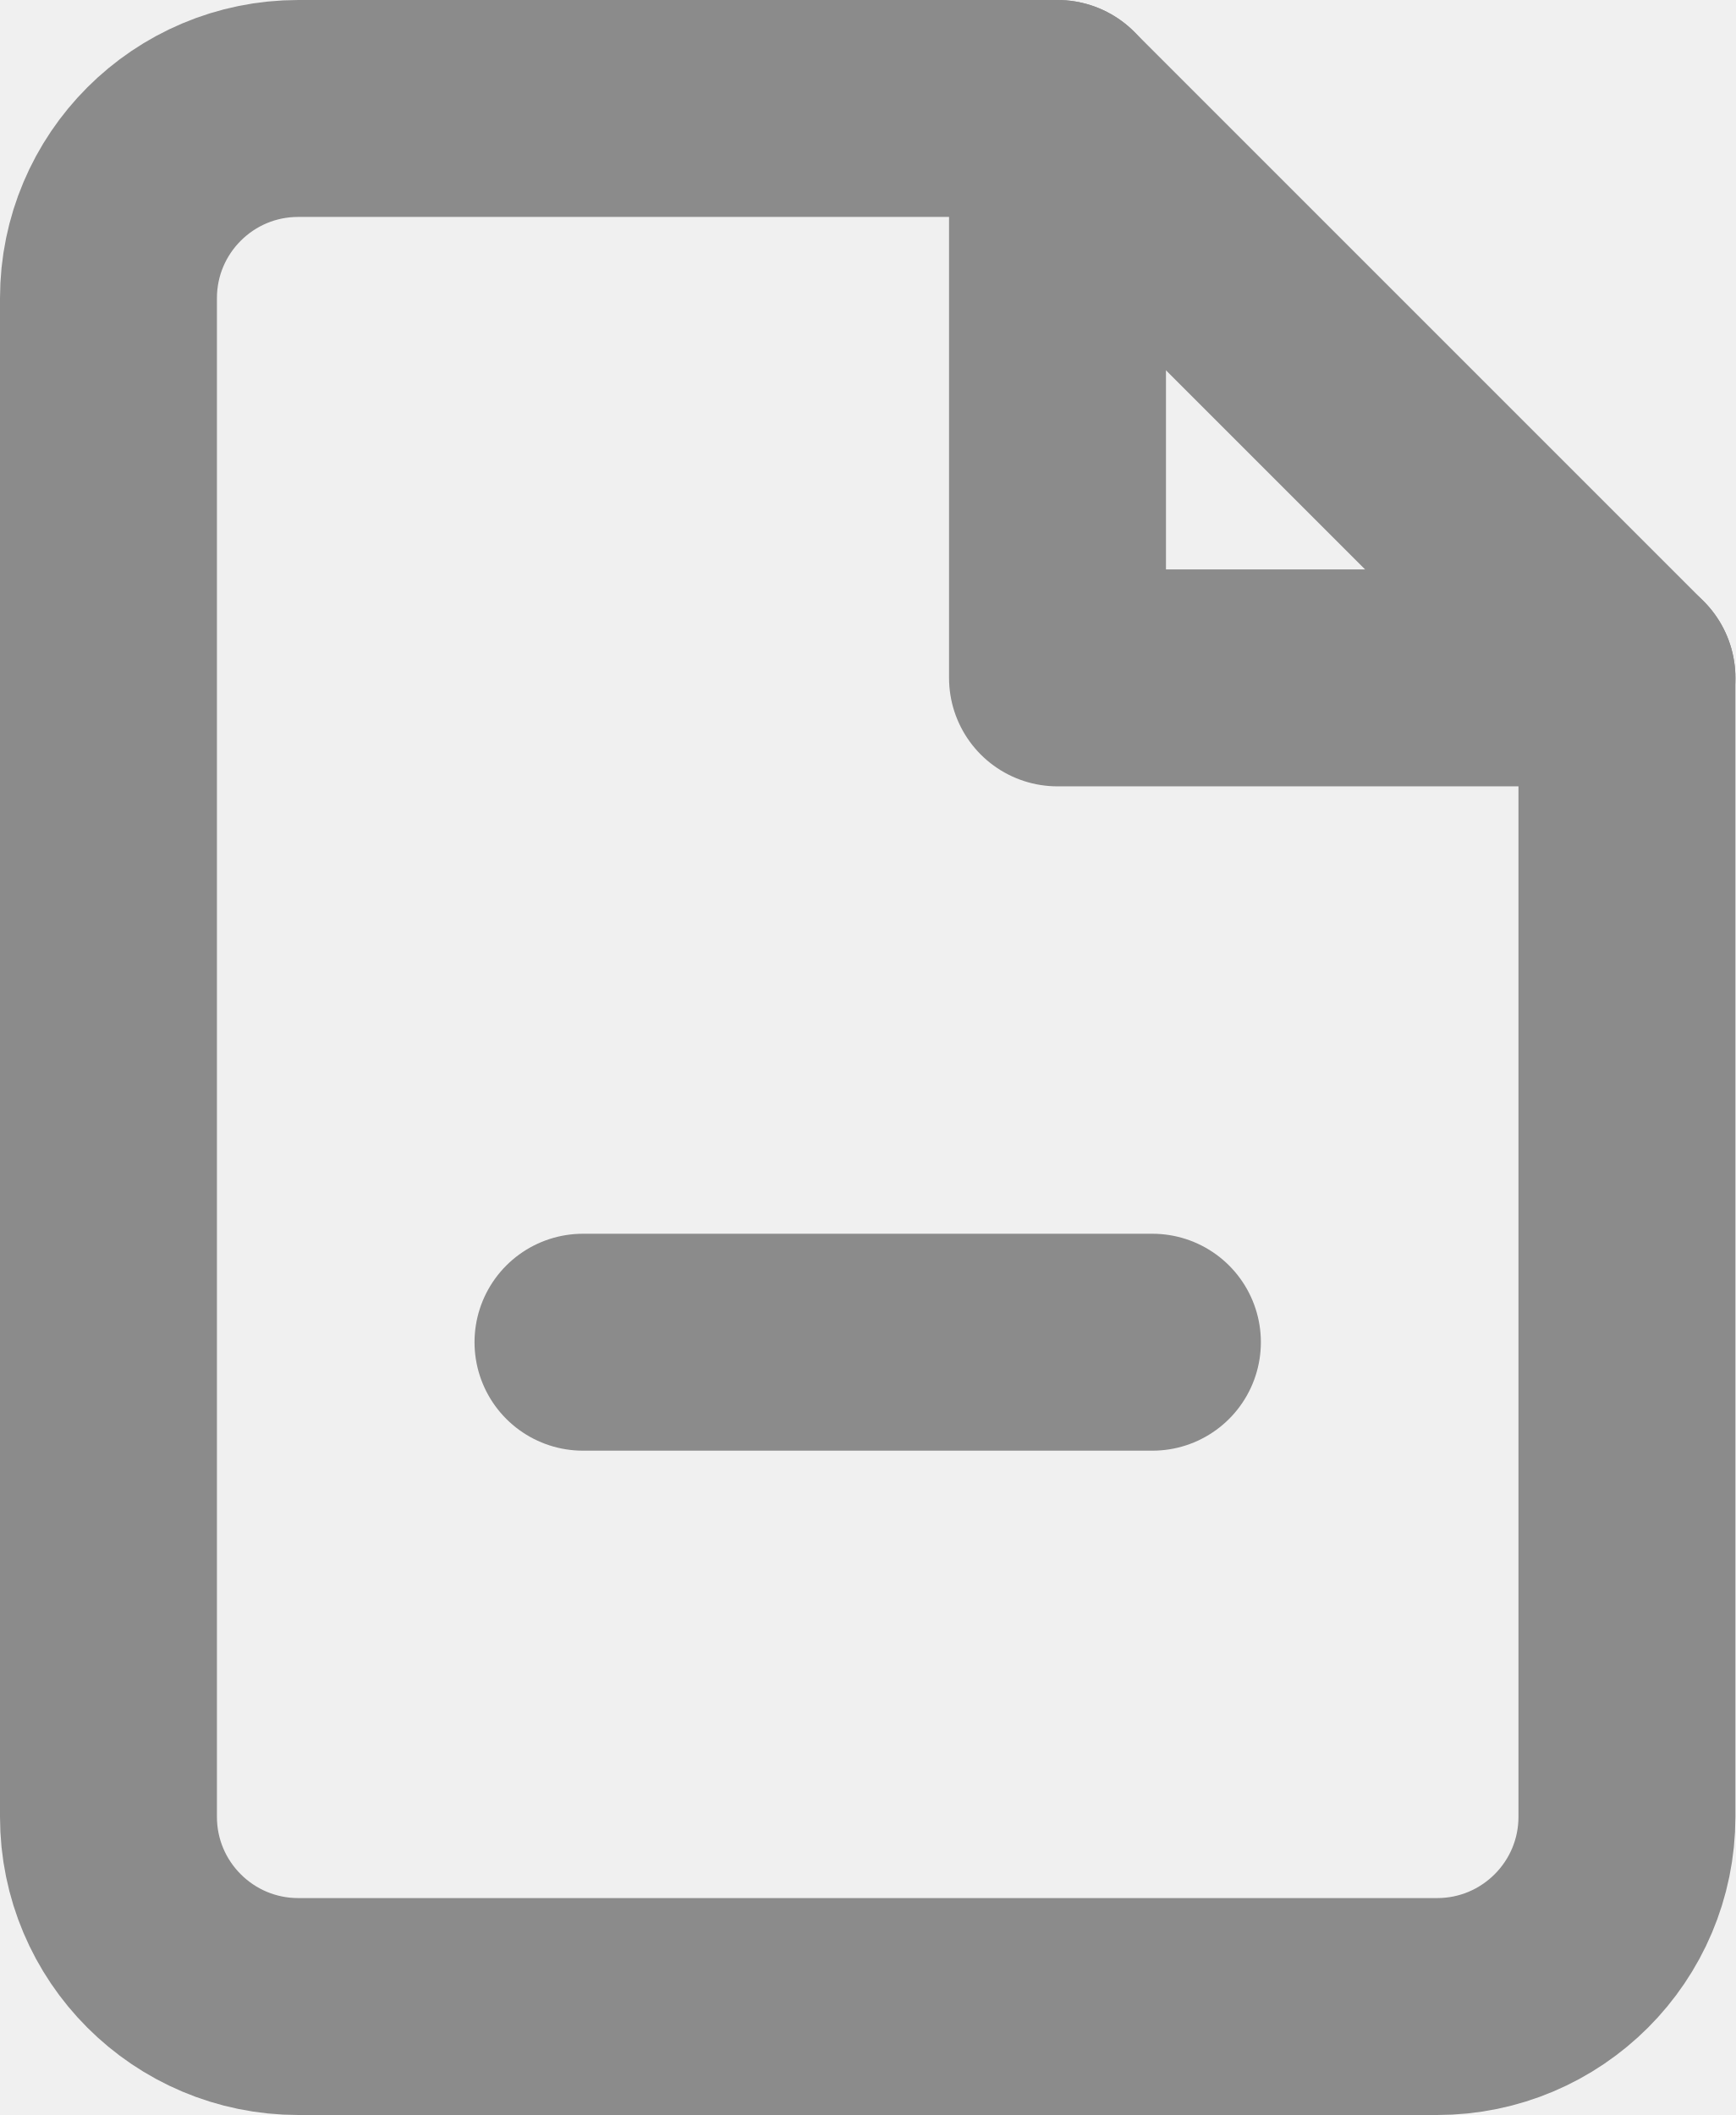
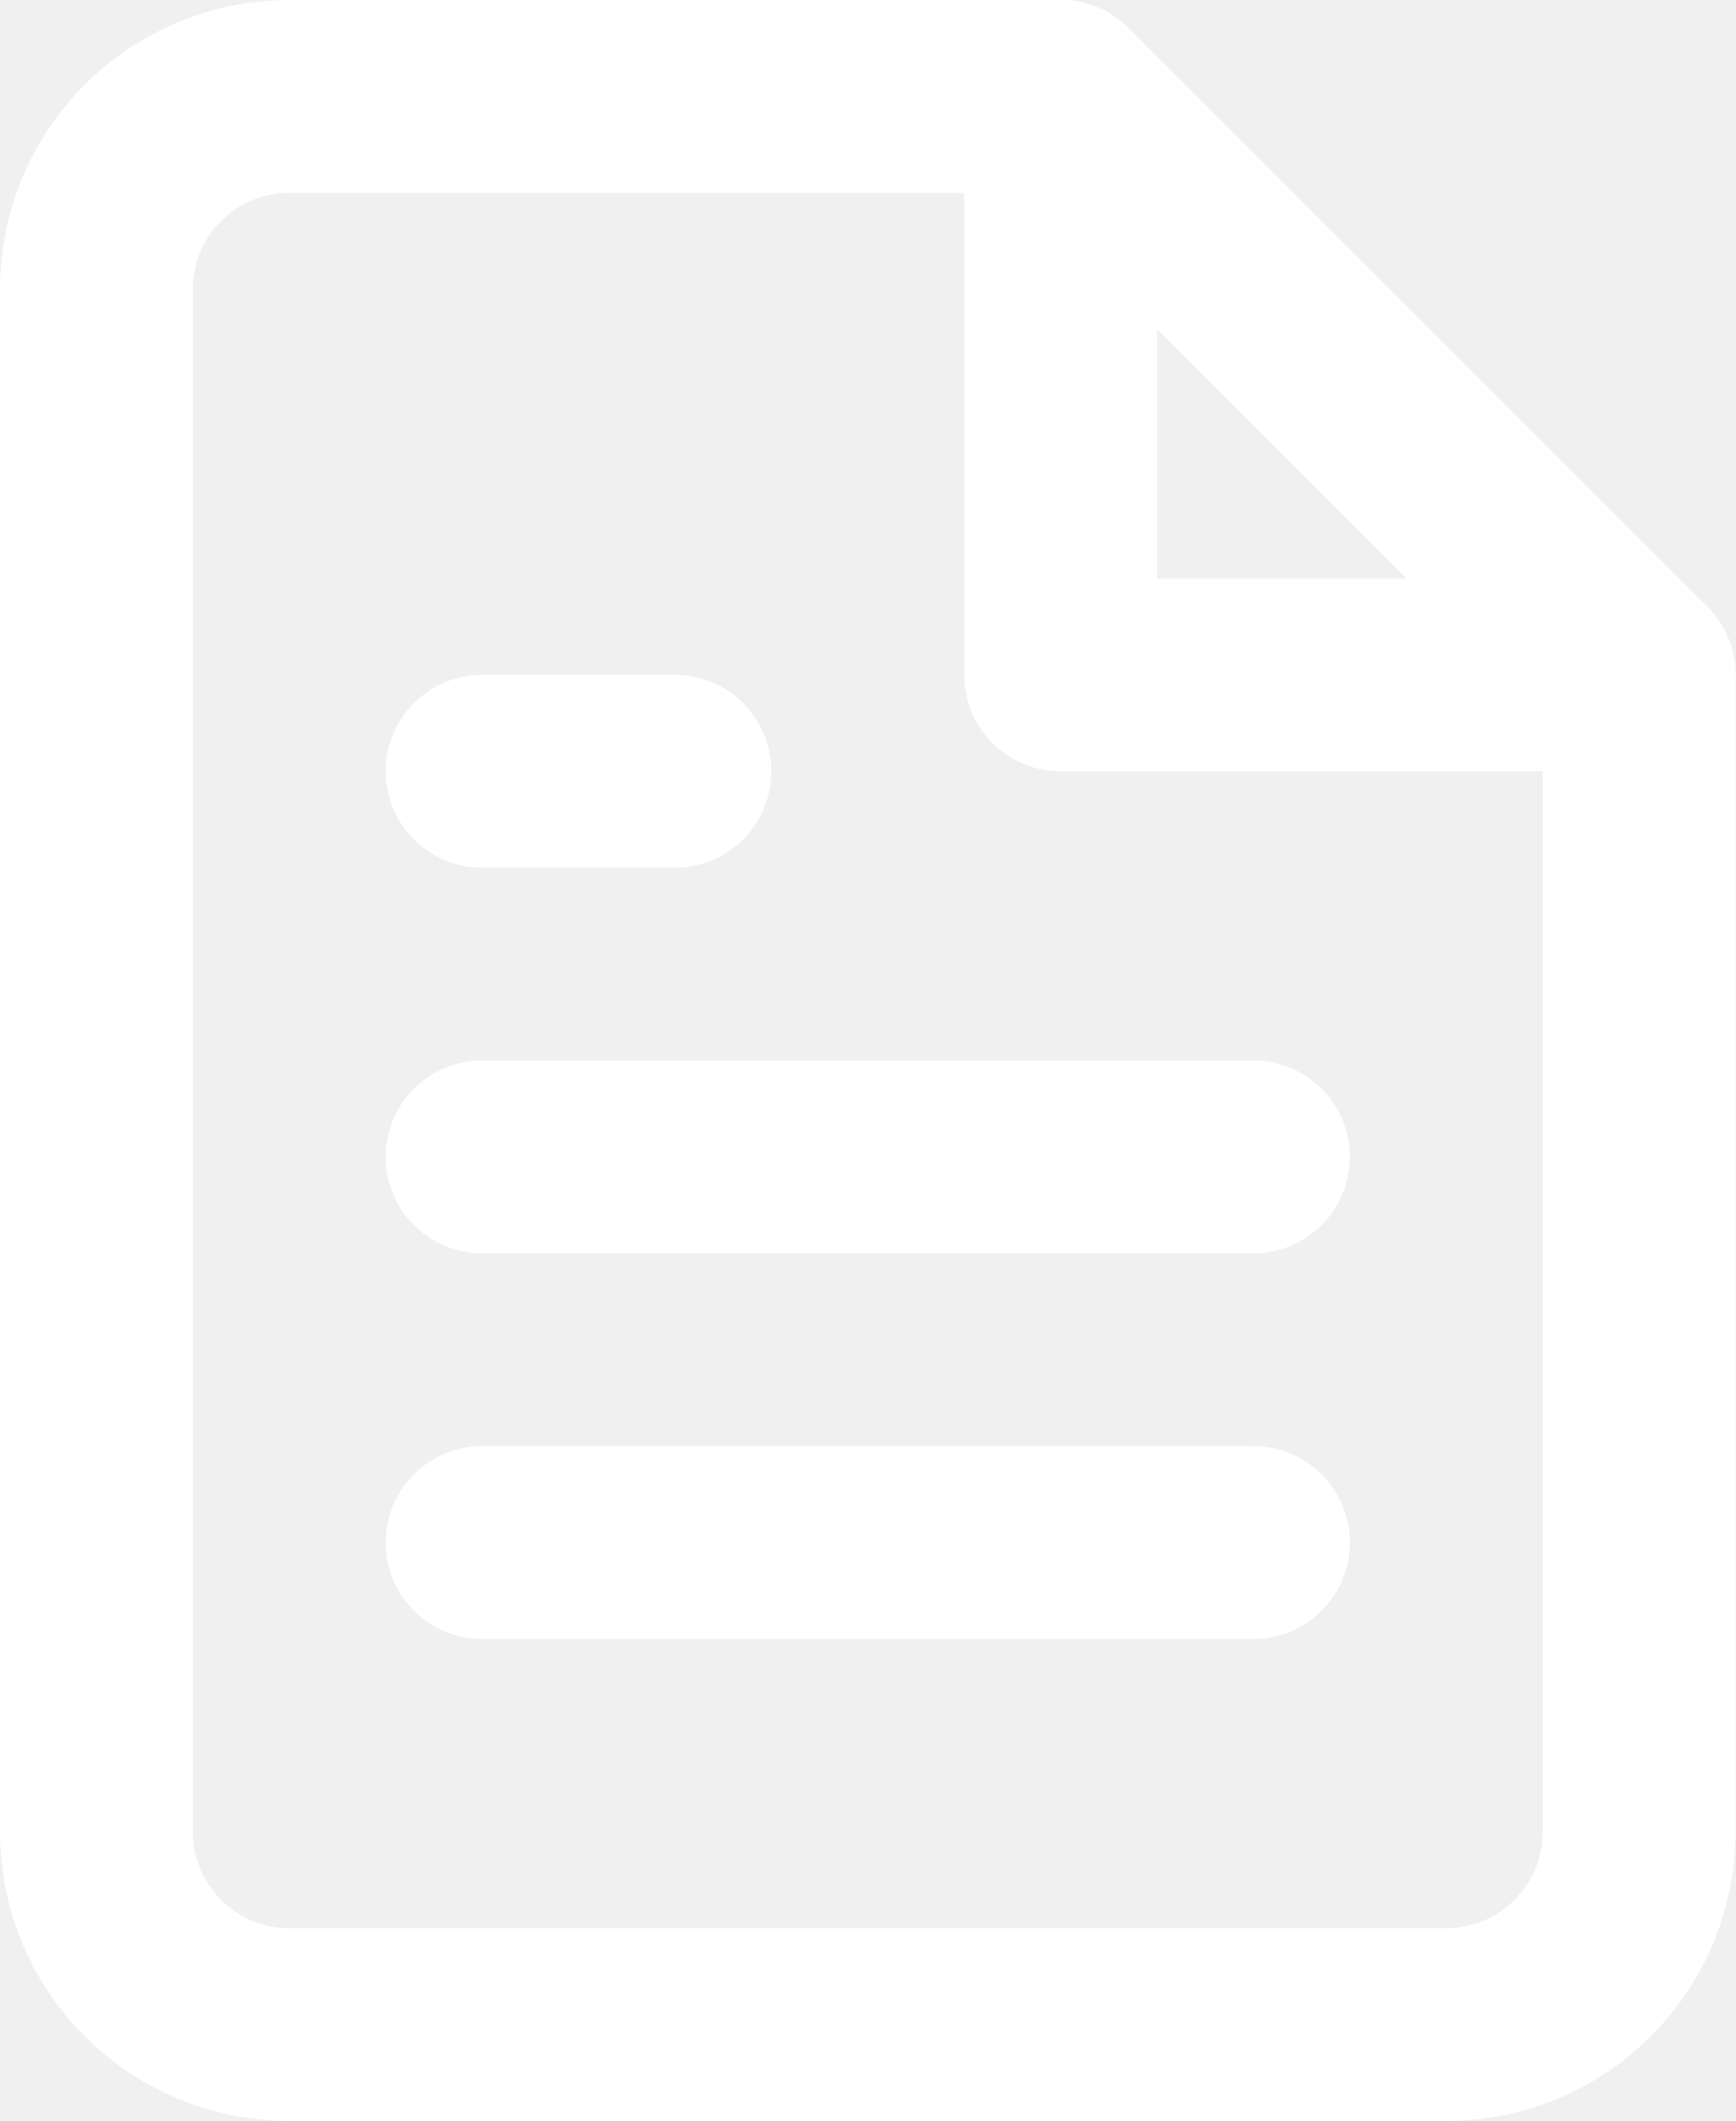
- <svg xmlns="http://www.w3.org/2000/svg" id="Page-1" width="16" height="19.5" viewBox="0 0 16 19.5">
-   <g id="Artboard" transform="translate(1 1)">
-     <g id="file-minus">
-       <path id="Shape" d="M8.75,0h-7A1.75,1.75,0,0,0,0,1.75v14A1.75,1.75,0,0,0,1.75,17.5h10.5A1.75,1.75,0,0,0,14,15.75V5.25Z" fill="none" stroke="#8b8b8b" stroke-linecap="round" stroke-linejoin="round" stroke-width="2" fill-rule="evenodd" />
-       <path id="Shape-2" data-name="Shape" d="M10,0V5.25h5.25" transform="translate(-1.25)" fill="none" stroke="#8b8b8b" stroke-linecap="round" stroke-linejoin="round" stroke-width="2" fill-rule="evenodd" />
-       <path id="Shape-3" data-name="Shape" d="M5,13h5.25" transform="translate(-0.625 -1.625)" fill="none" stroke="#8b8b8b" stroke-linecap="round" stroke-linejoin="round" stroke-width="2" fill-rule="evenodd" />
+ <svg xmlns="http://www.w3.org/2000/svg" width="22.5" height="27.5" viewBox="0 0 22.5 27.5">
+   <g id="Page-1" transform="translate(0.25 0.25)">
+     <g id="Artboard" transform="translate(1 1)">
+       <g id="file-text">
+         <path id="Shape" d="M12.5,0H2.5A2.5,2.5,0,0,0,0,2.5v20A2.5,2.5,0,0,0,2.5,25h15A2.5,2.5,0,0,0,20,22.5V7.5Z" fill="none" stroke="#fff" stroke-linecap="round" stroke-linejoin="round" stroke-width="2.5" fill-rule="evenodd" />
+         <path id="Shape-2" data-name="Shape" d="M10,0V7.5h7.5" transform="translate(2.5)" fill="none" stroke="#fff" stroke-linecap="round" stroke-linejoin="round" stroke-width="2.5" fill-rule="evenodd" />
+         <path id="Shape-3" data-name="Shape" d="M14,11H4" transform="translate(1 2.75)" fill="none" stroke="#fff" stroke-linecap="round" stroke-linejoin="round" stroke-width="2.5" fill-rule="evenodd" />
+         <path id="Shape-4" data-name="Shape" d="M14,15H4" transform="translate(1 3.75)" fill="none" stroke="#fff" stroke-linecap="round" stroke-linejoin="round" stroke-width="2.5" fill-rule="evenodd" />
+         <path id="Shape-5" data-name="Shape" d="M6.5,7H4" transform="translate(1 1.75)" fill="none" stroke="#fff" stroke-linecap="round" stroke-linejoin="round" stroke-width="2.5" fill-rule="evenodd" />
+       </g>
    </g>
  </g>
</svg>
